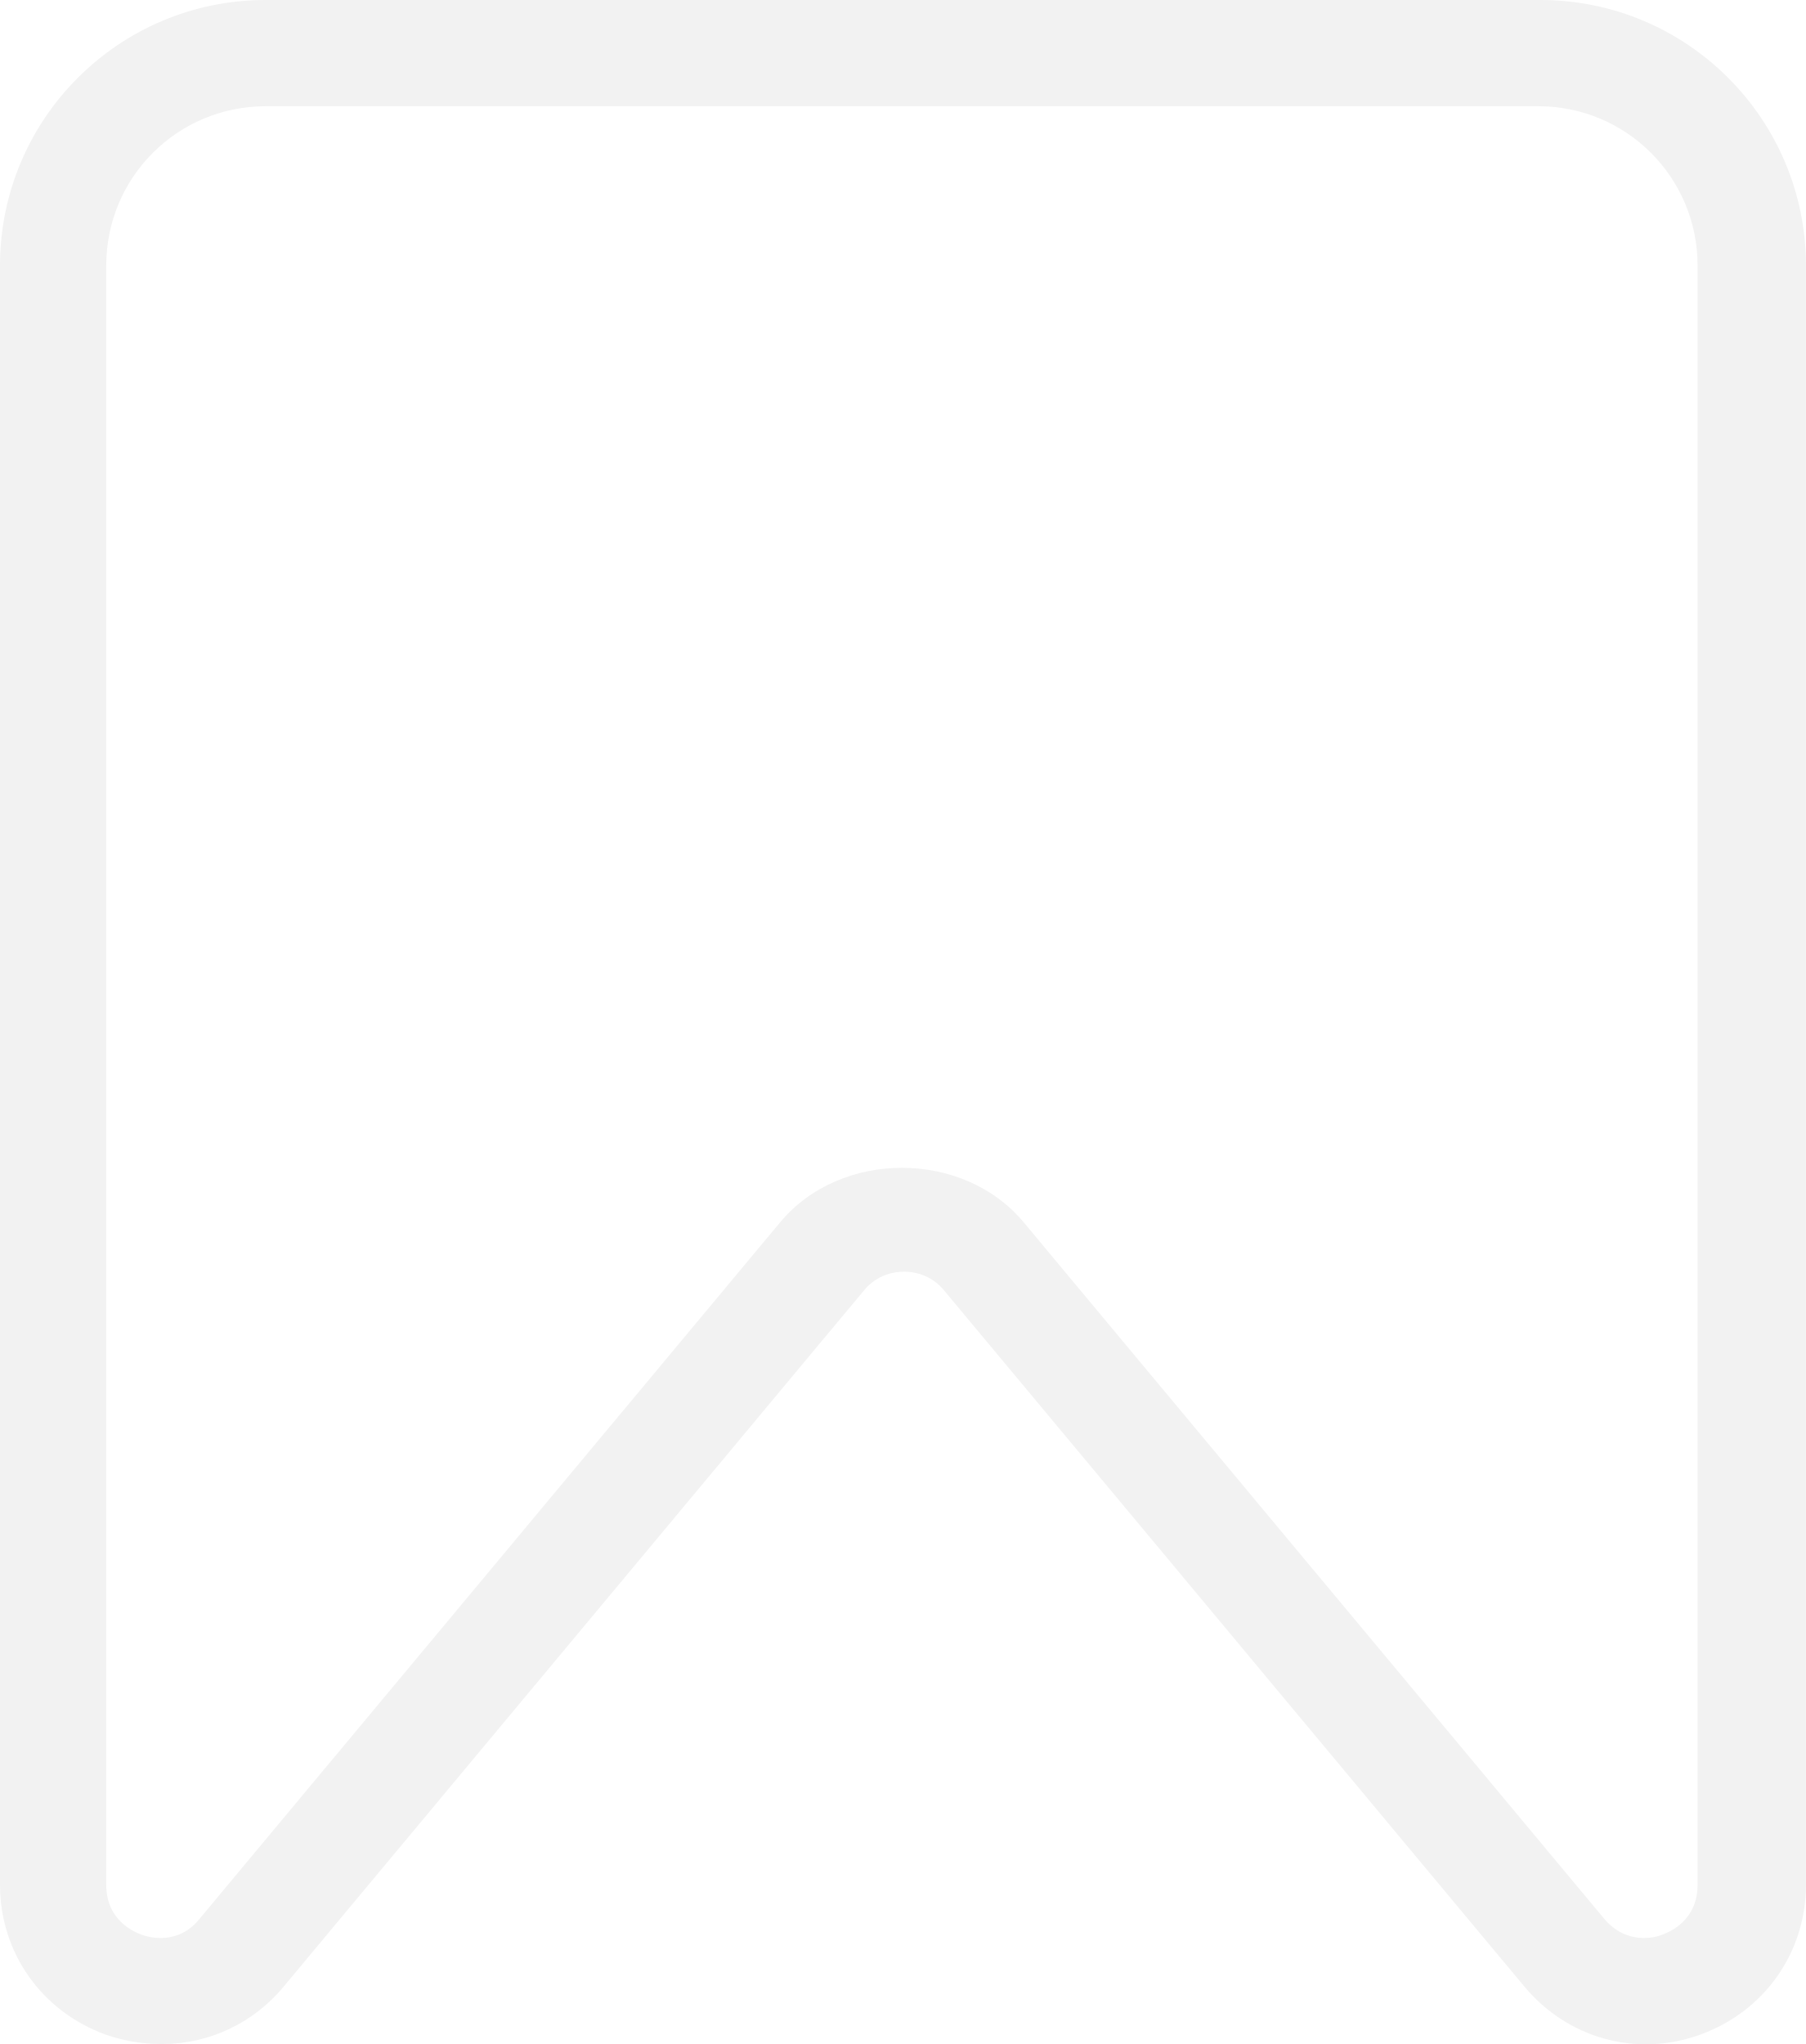
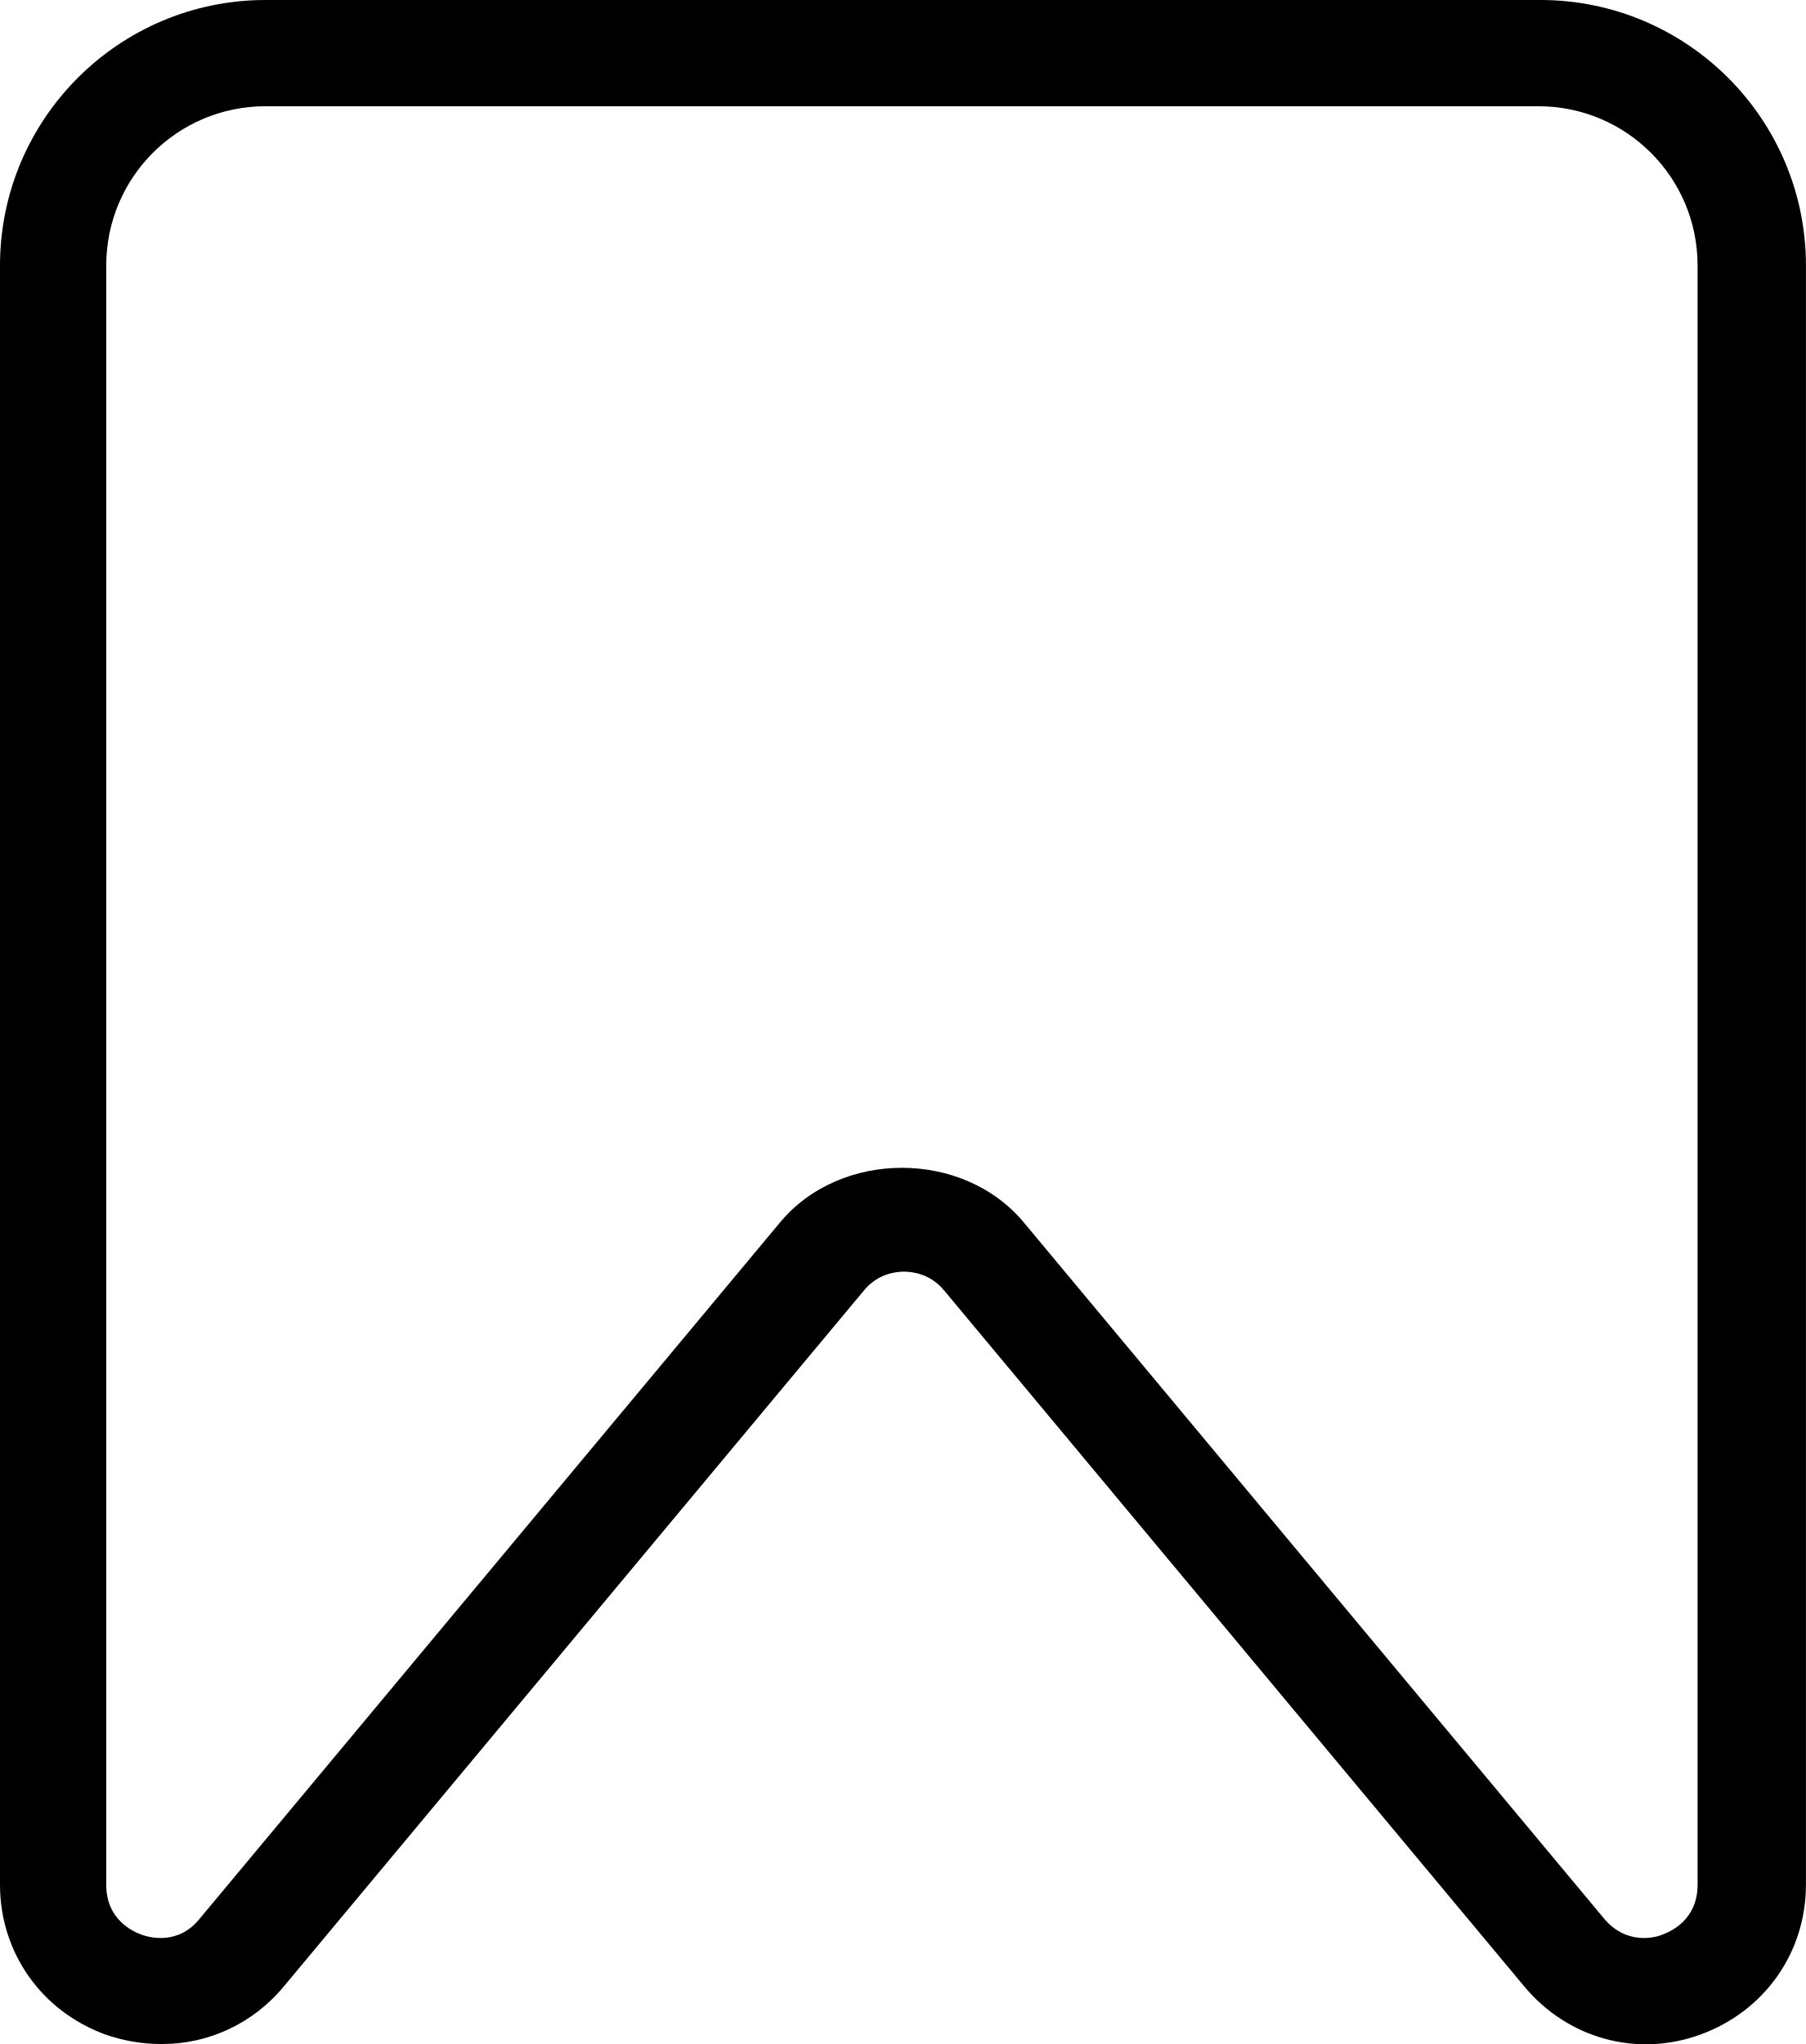
<svg xmlns="http://www.w3.org/2000/svg" id="_레이어_2" data-name="레이어_2" viewBox="0 0 17 19.24">
-   <defs>
-     <style>
-       .cls-1 {
-         fill: #f2f2f2;
-       }
-     </style>
-   </defs>
  <g id="_레이어_1-2" data-name="레이어_1">
-     <path class="cls-1" d="M1.51,19.24c-.17,0-.35-.03-.52-.09-.6-.22-.99-.77-.99-1.41V2.5C0,1.12,1.12,0,2.5,0h12c1.38,0,2.5,1.12,2.5,2.5v15.24c0,.64-.39,1.19-.99,1.41-.6.22-1.25.04-1.66-.45l-5.46-6.55c-.13-.16-.3-.18-.38-.18s-.25.02-.38.18l-5.46,6.55c-.29.35-.71.54-1.14.54ZM2.5,1c-.83,0-1.5.67-1.5,1.5v15.24c0,.33.25.44.33.47.08.03.35.1.55-.15l5.46-6.55c.57-.69,1.73-.69,2.3,0l5.46,6.55c.21.25.48.18.55.15.08-.03.33-.14.33-.47V2.5c0-.83-.67-1.5-1.5-1.5H2.5Z" />
+     <path d="M1.51,19.24c-.17,0-.35-.03-.52-.09-.6-.22-.99-.77-.99-1.41V2.5C0,1.12,1.12,0,2.5,0h12c1.38,0,2.5,1.12,2.5,2.5v15.24c0,.64-.39,1.19-.99,1.41-.6.22-1.25.04-1.66-.45l-5.46-6.55c-.13-.16-.3-.18-.38-.18s-.25.02-.38.18l-5.46,6.55c-.29.35-.71.54-1.14.54ZM2.5,1c-.83,0-1.5.67-1.5,1.5v15.24c0,.33.25.44.33.47.08.03.35.1.55-.15l5.46-6.55c.57-.69,1.73-.69,2.3,0l5.46,6.55c.21.25.48.18.55.15.08-.03.33-.14.33-.47V2.5c0-.83-.67-1.5-1.5-1.5H2.5Z" />
  </g>
</svg>
